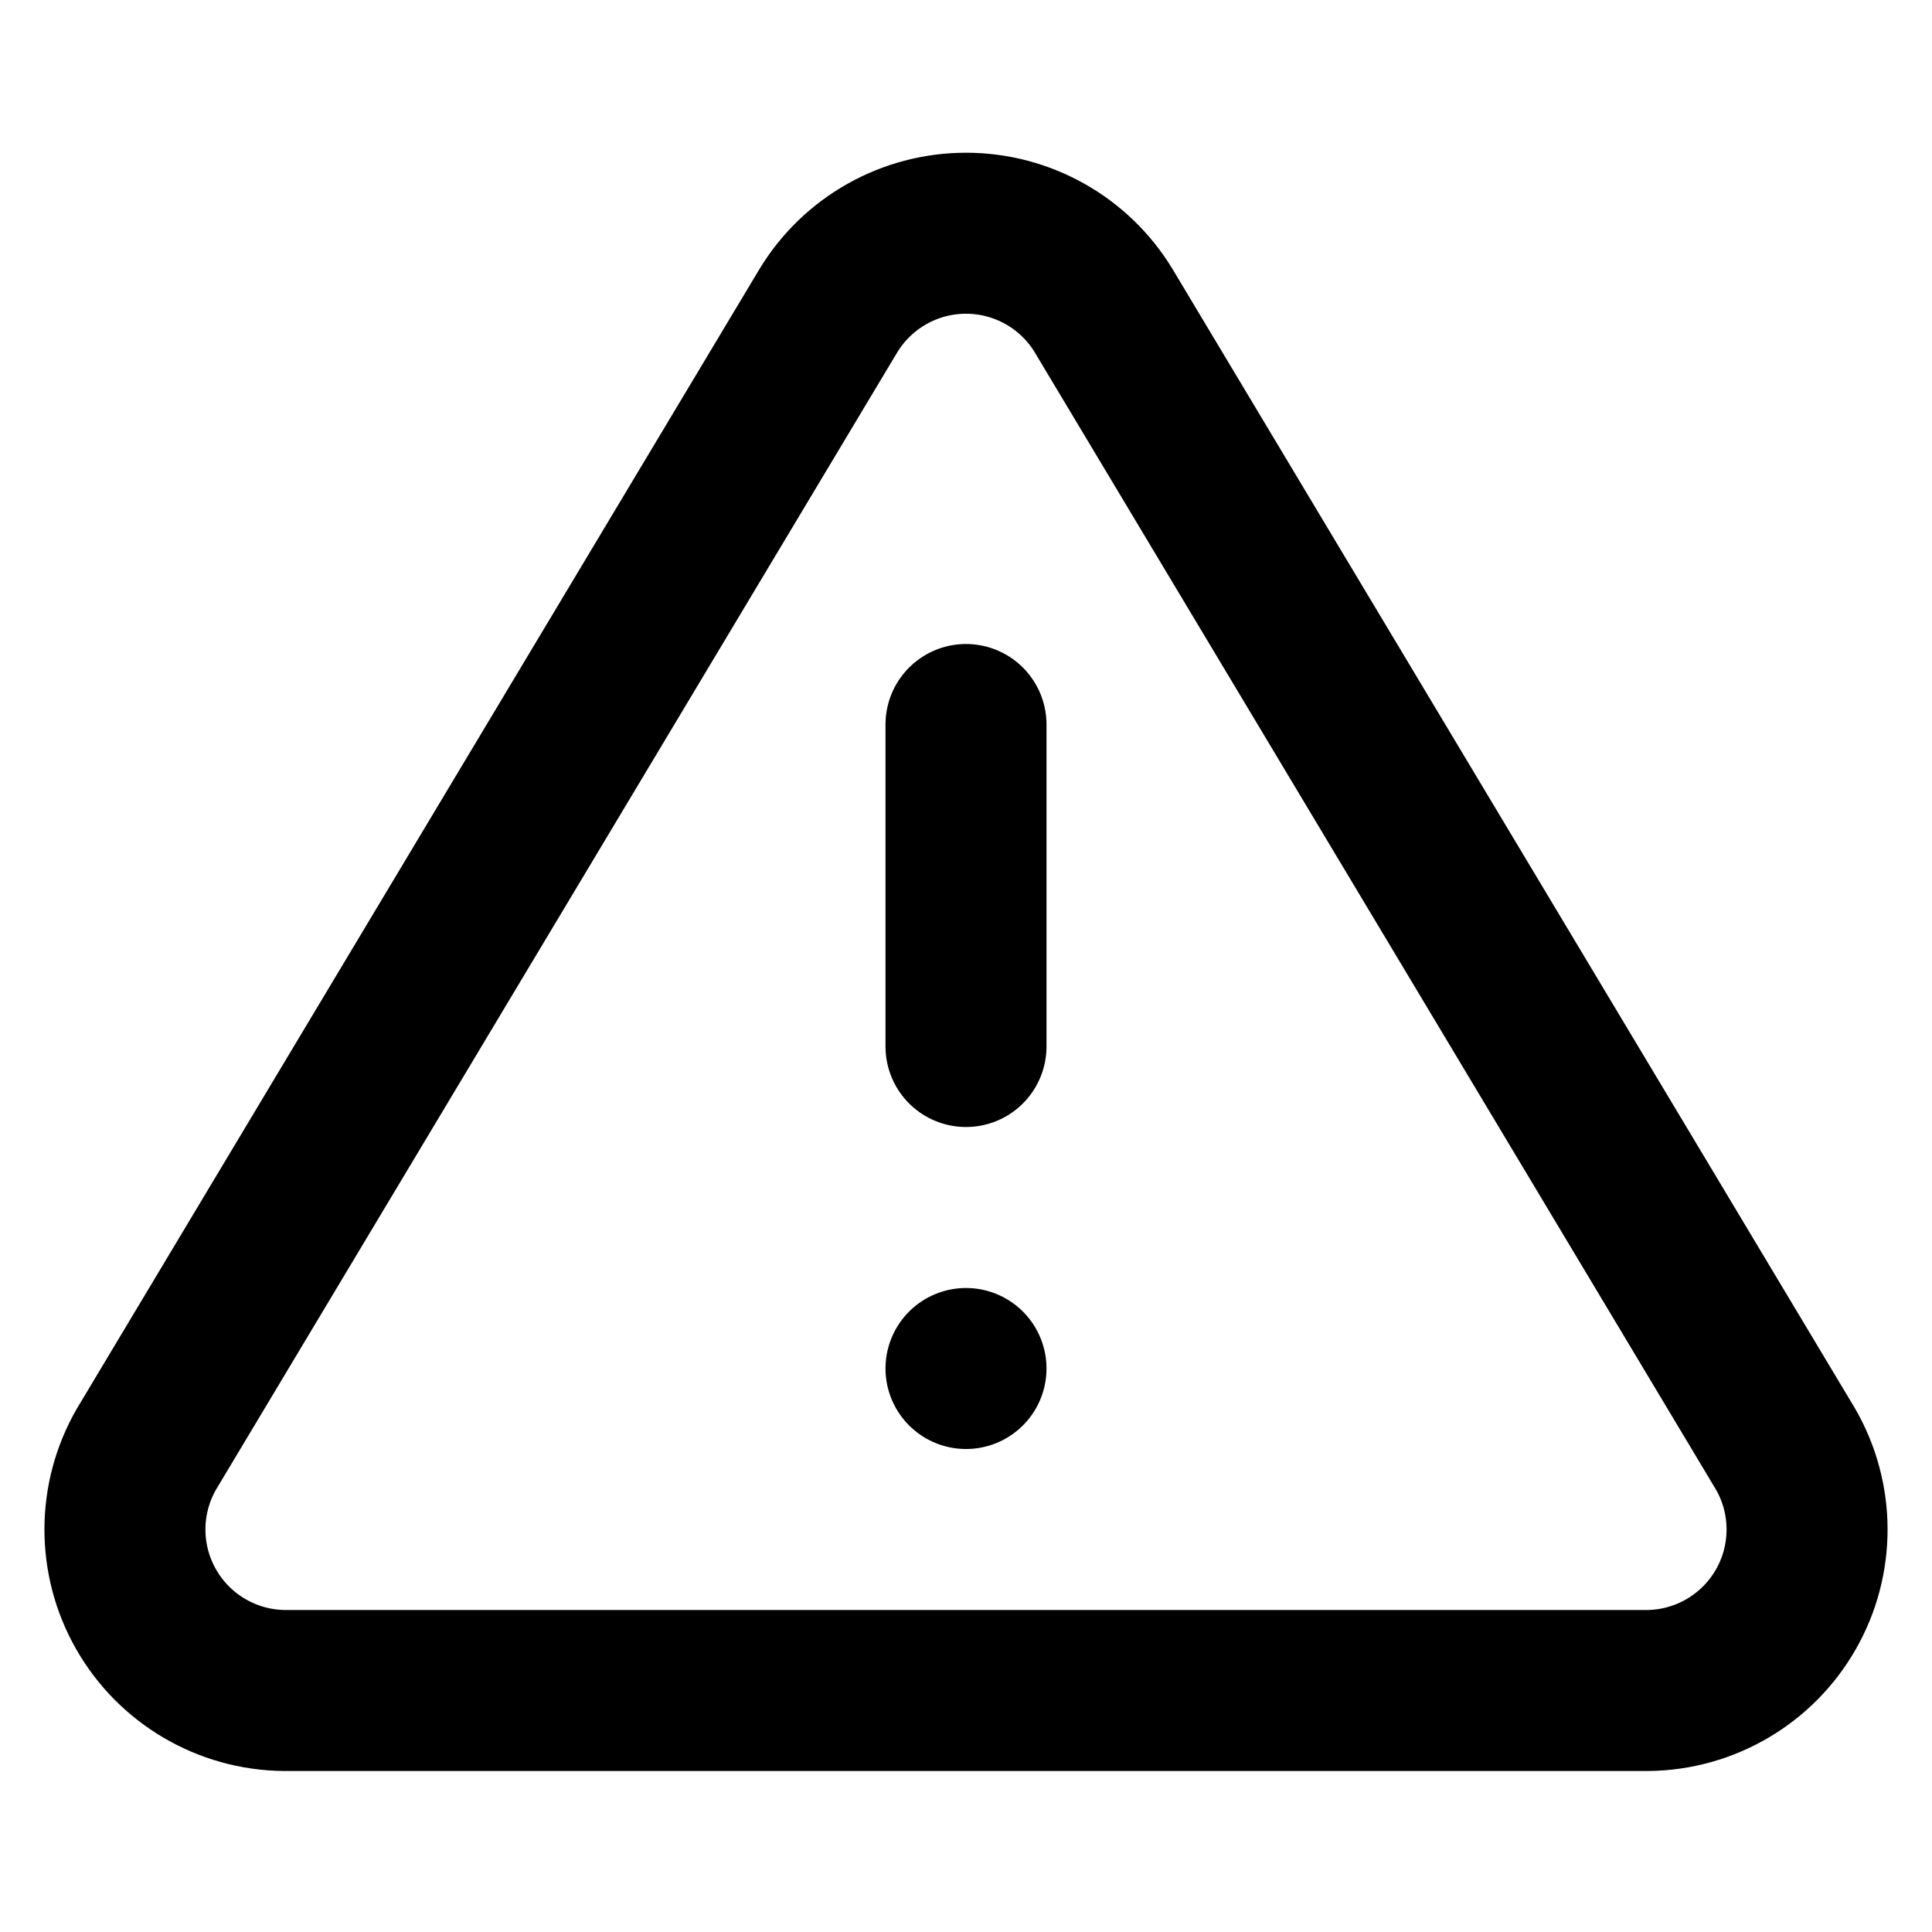
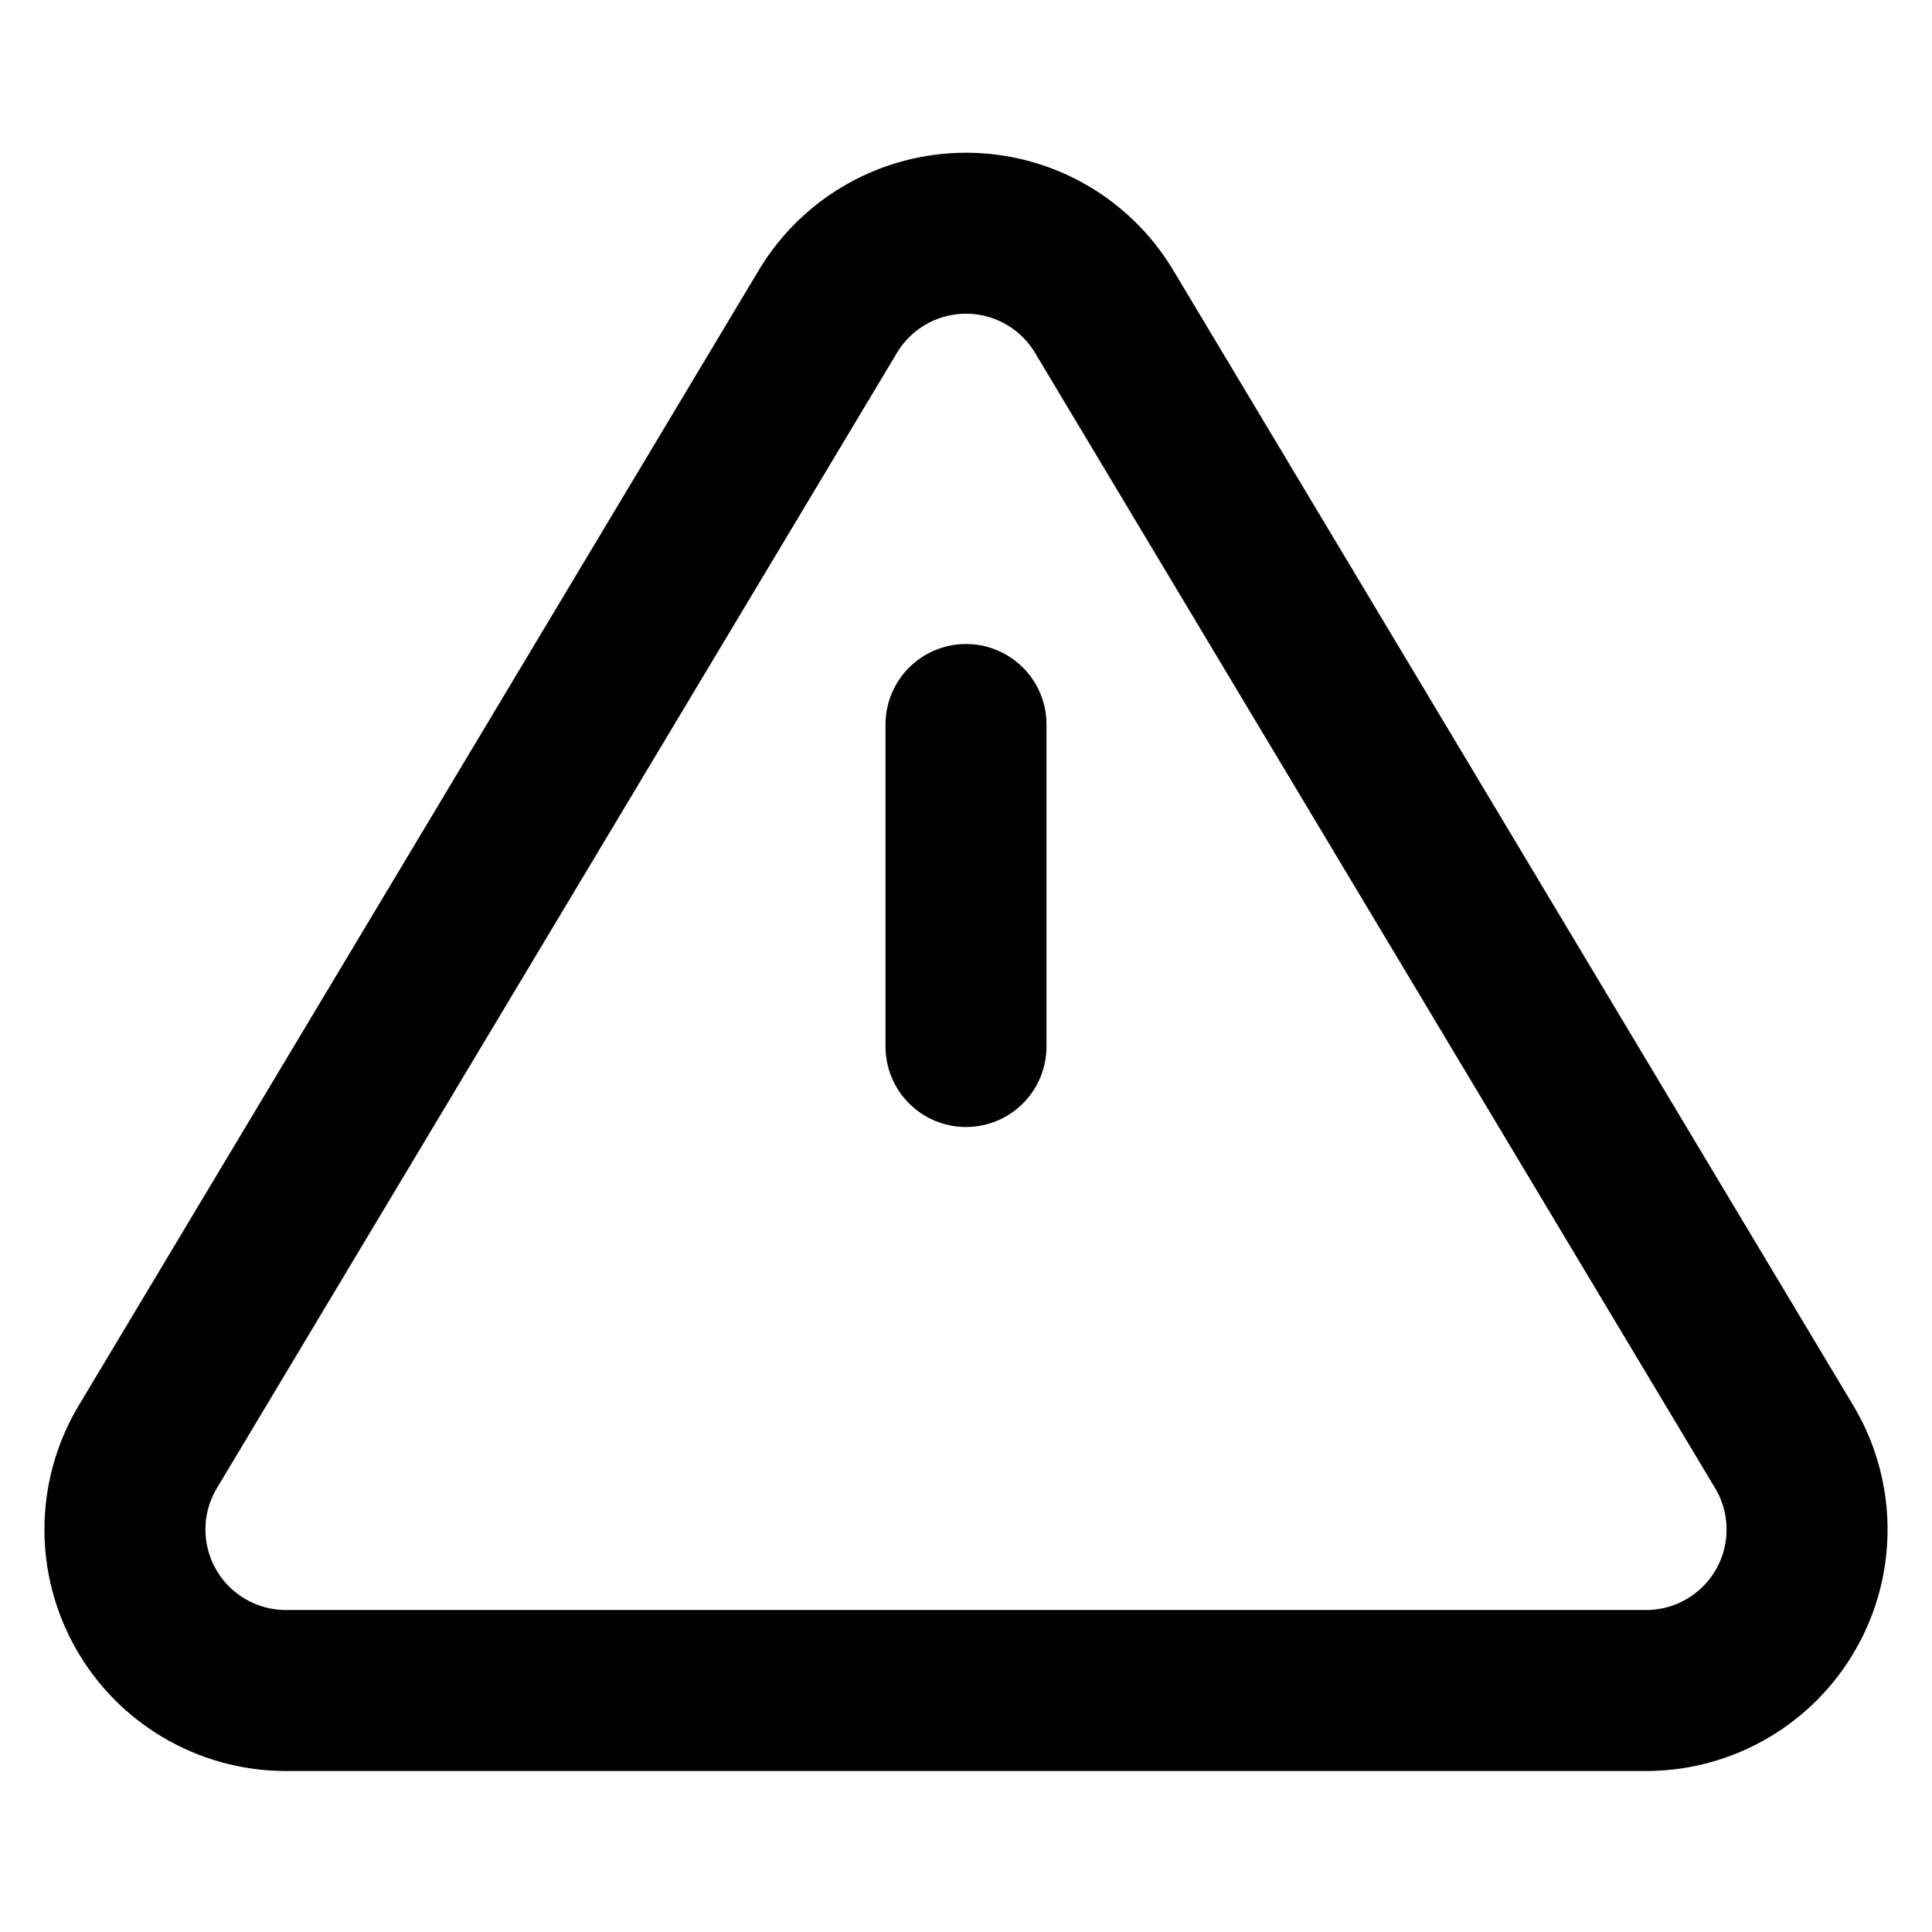
<svg xmlns="http://www.w3.org/2000/svg" viewBox="0 0 24 24" fill="none" stroke="currentColor" stroke-width="2" stroke-linecap="round" stroke-linejoin="round" class="feather feather-alert-triangle">
-   <path d="M10.29 3.86L1.82 18a2 2 0 0 0 1.71 3h16.94a2 2 0 0 0 1.71-3L13.71 3.86a2 2 0 0 0-3.42 0zM12 9v4M12 17h0" />
+   <path d="M10.29 3.86L1.82 18a2 2 0 0 0 1.71 3h16.94a2 2 0 0 0 1.71-3L13.71 3.86a2 2 0 0 0-3.42 0zM12 9v4M12 17" />
</svg>
